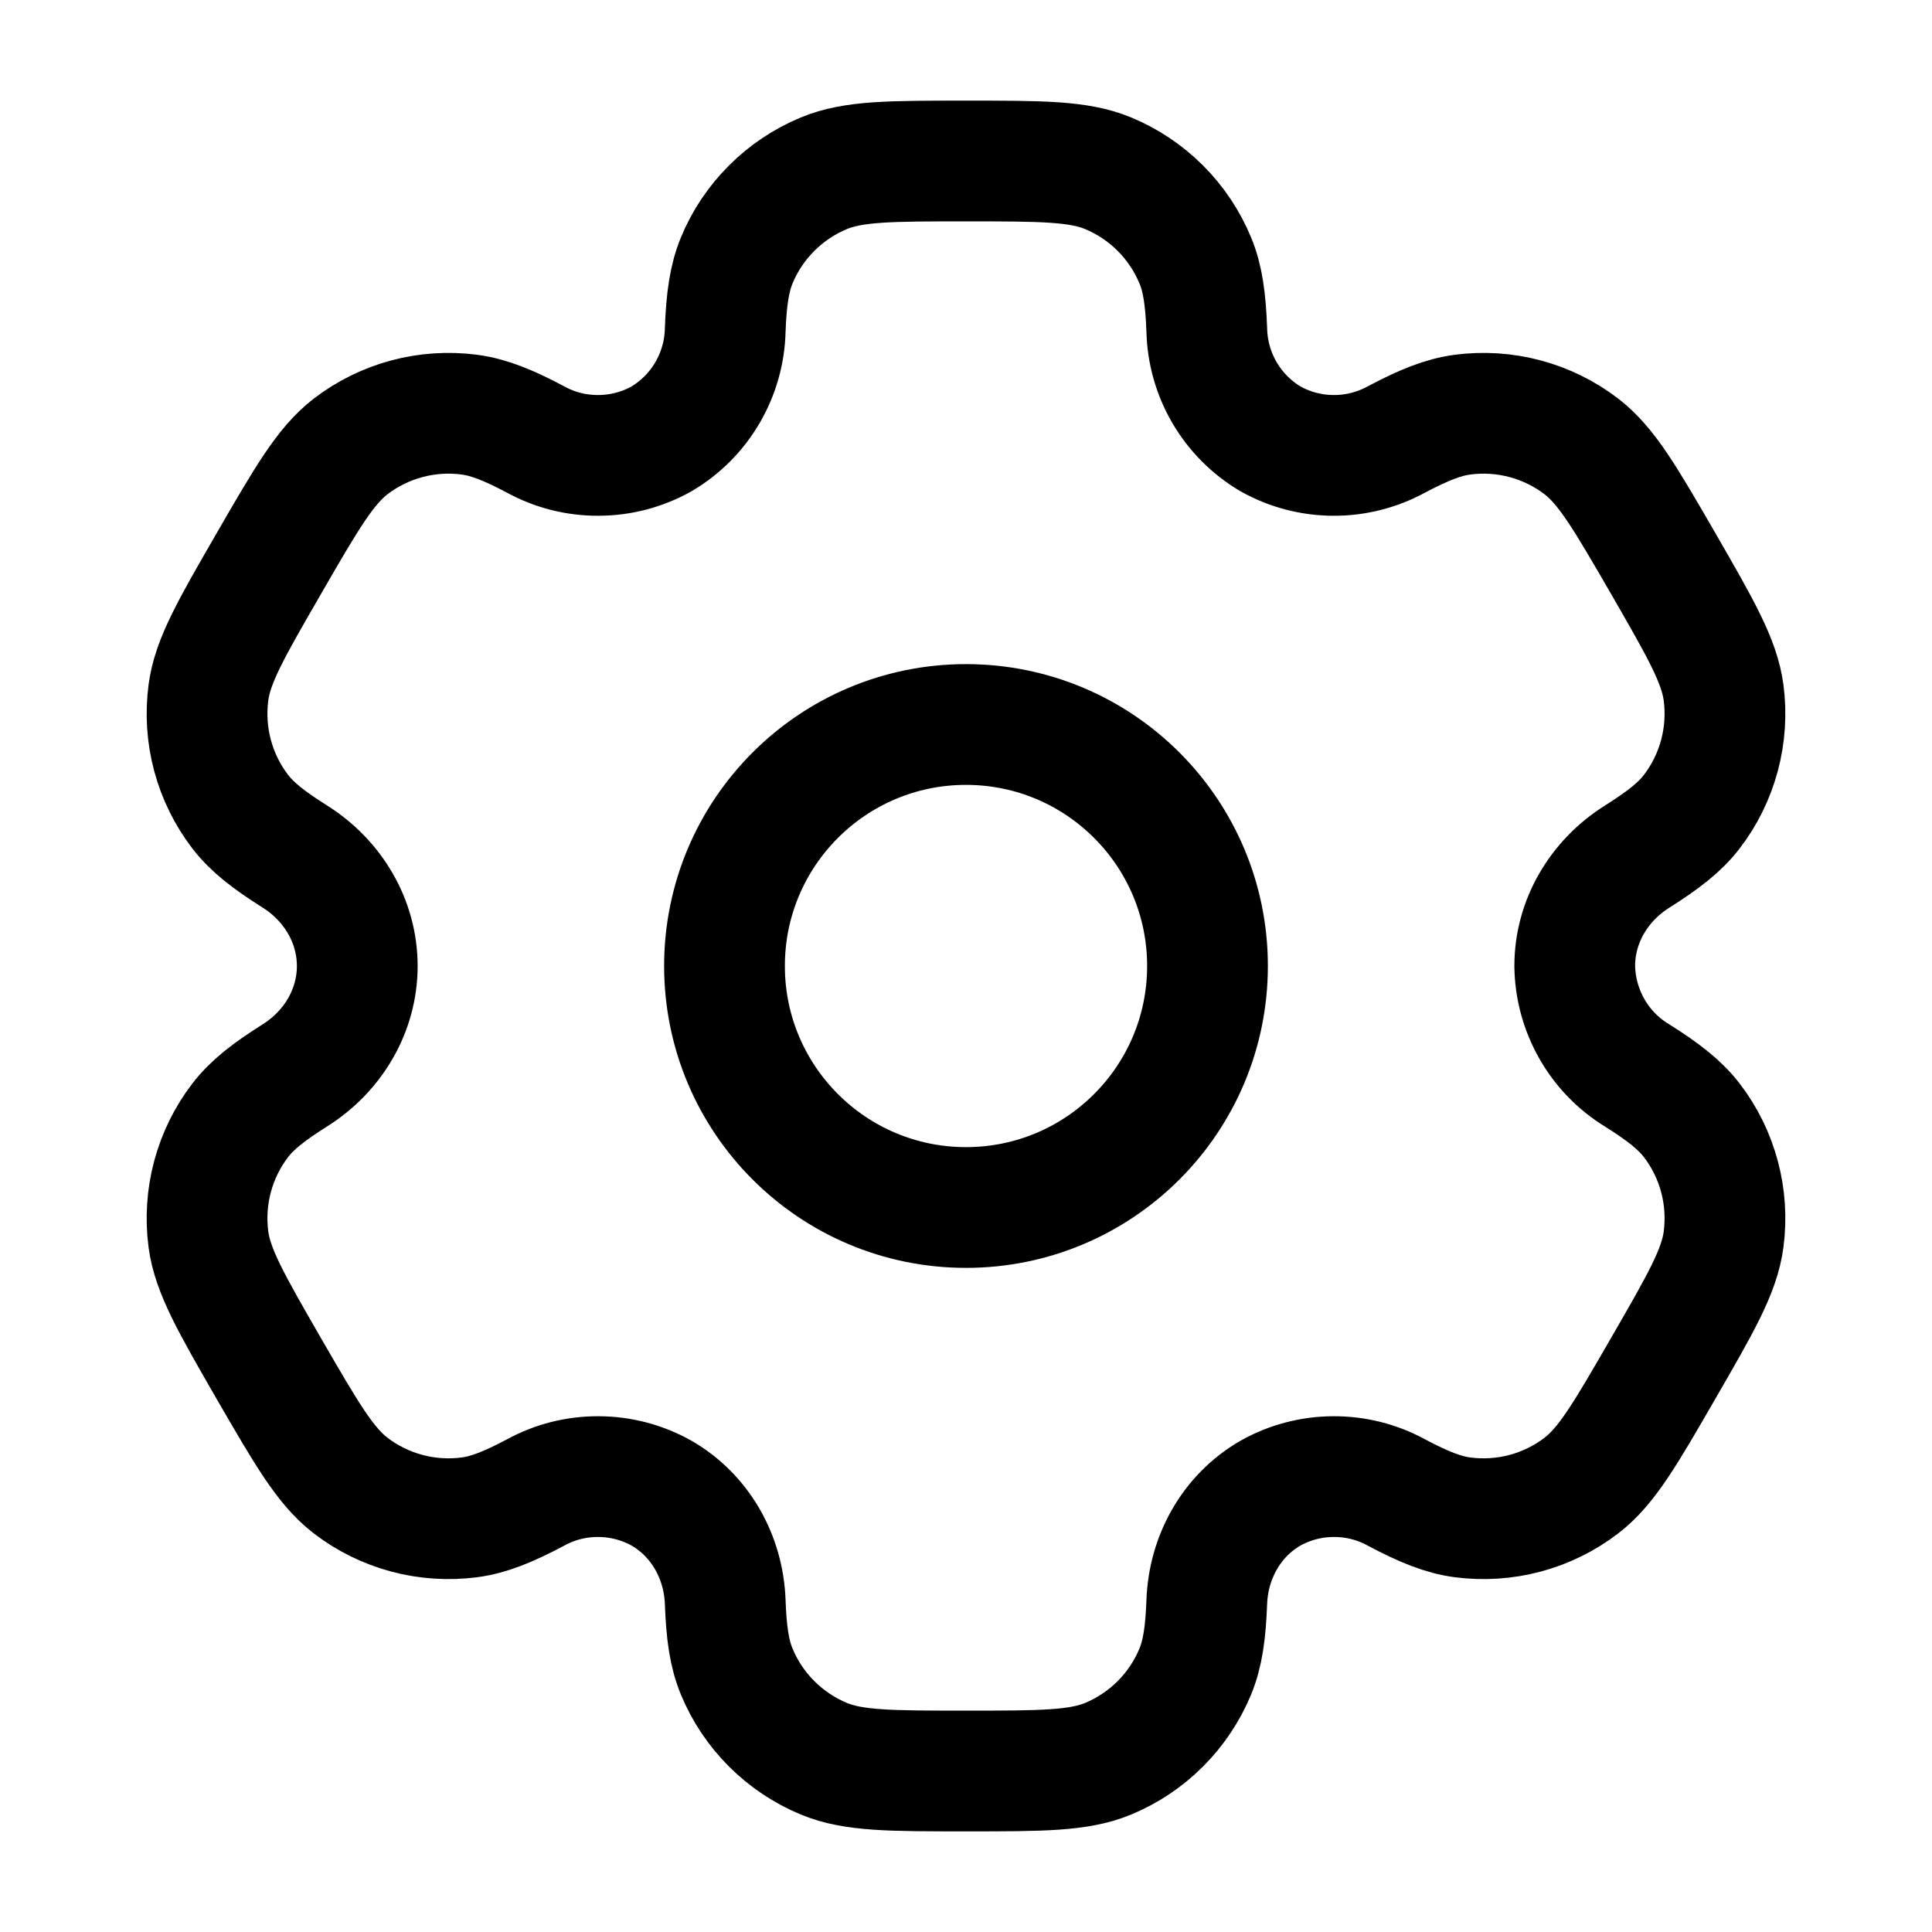
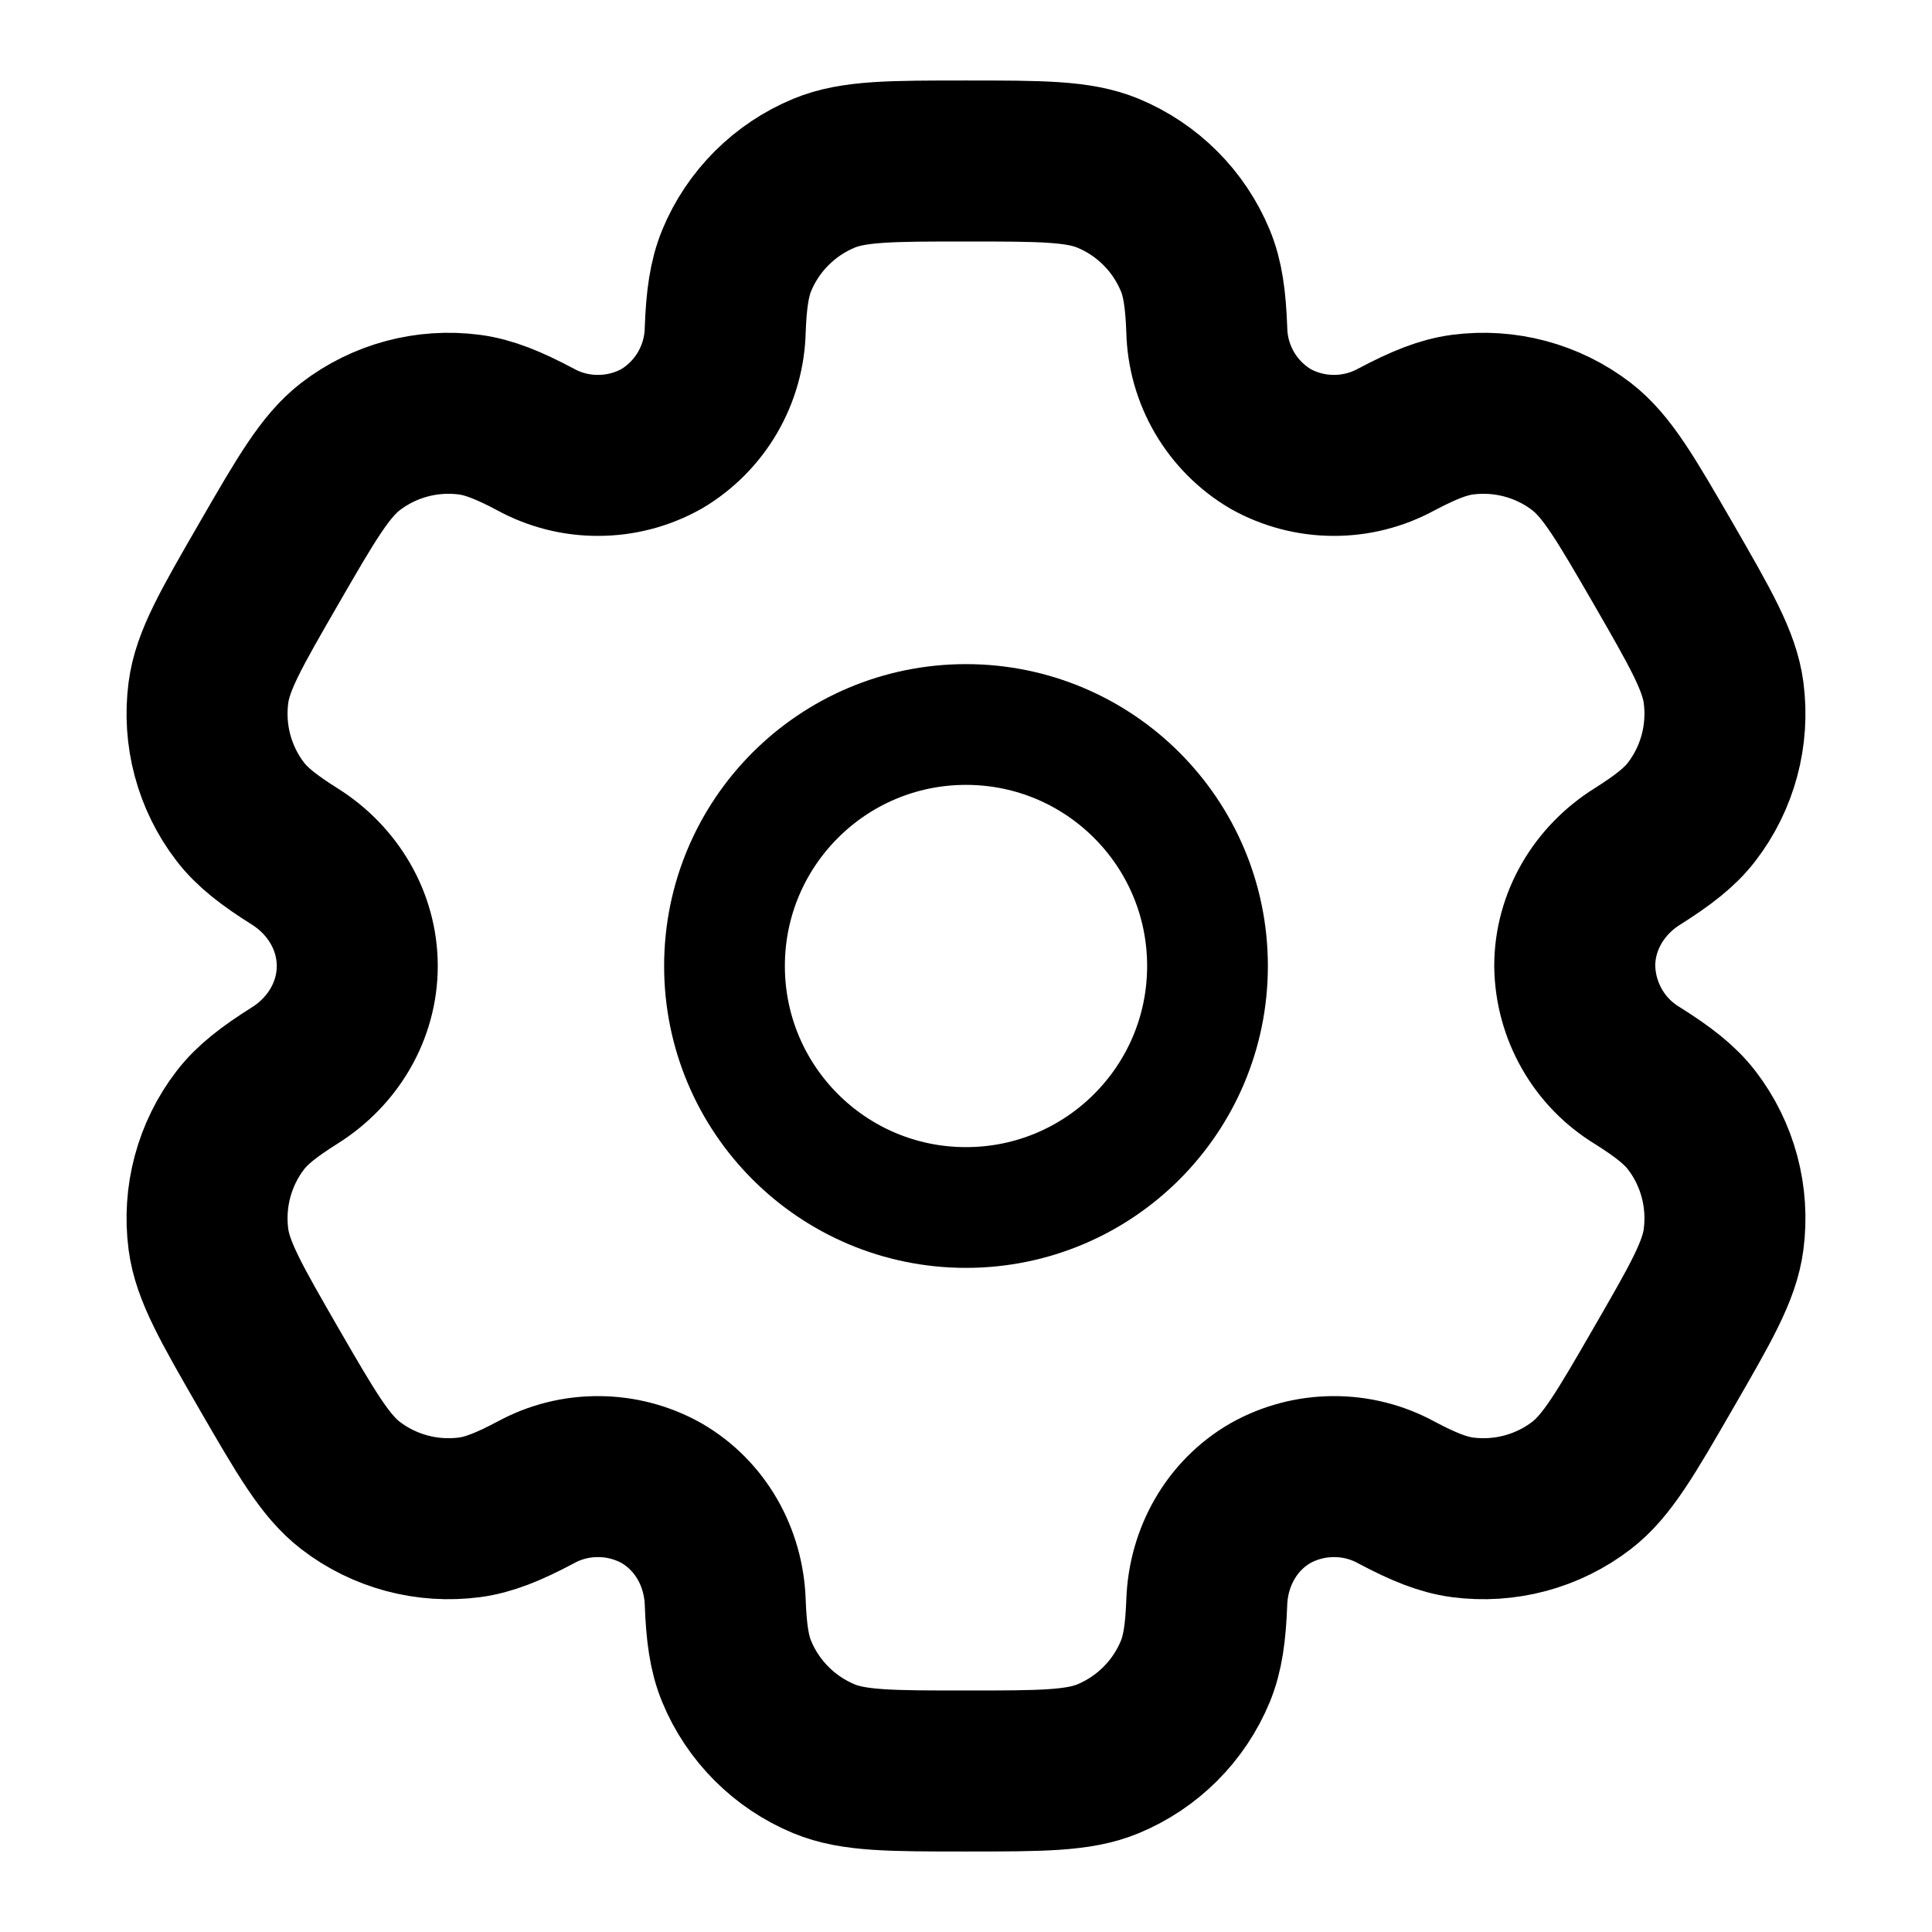
<svg xmlns="http://www.w3.org/2000/svg" width="24" height="24" viewBox="0 0 24 24" fill="none">
-   <path d="M12 15C13.657 15 15 13.657 15 12C15 10.343 13.657 9 12 9C10.343 9 9 10.343 9 12C9 13.657 10.343 15 12 15Z" stroke="black" stroke-width="1.5" />
-   <path d="M13.765 2.152C13.398 2 12.932 2 12 2C11.068 2 10.602 2 10.235 2.152C9.992 2.253 9.772 2.4 9.586 2.586C9.4 2.772 9.252 2.992 9.152 3.235C9.06 3.458 9.023 3.719 9.009 4.098C9.003 4.372 8.927 4.64 8.789 4.877C8.651 5.113 8.455 5.311 8.219 5.451C7.98 5.585 7.711 5.656 7.436 5.657C7.162 5.659 6.892 5.591 6.652 5.459C6.316 5.281 6.073 5.183 5.832 5.151C5.306 5.082 4.775 5.224 4.354 5.547C4.04 5.79 3.806 6.193 3.34 7C2.874 7.807 2.64 8.21 2.589 8.605C2.555 8.865 2.572 9.13 2.64 9.384C2.708 9.638 2.825 9.876 2.985 10.084C3.133 10.276 3.34 10.437 3.661 10.639C4.134 10.936 4.438 11.442 4.438 12C4.438 12.558 4.134 13.064 3.661 13.36C3.34 13.563 3.132 13.724 2.985 13.916C2.825 14.124 2.708 14.362 2.64 14.616C2.572 14.87 2.555 15.134 2.589 15.395C2.641 15.789 2.874 16.193 3.339 17C3.806 17.807 4.039 18.21 4.354 18.453C4.562 18.613 4.8 18.73 5.054 18.798C5.308 18.866 5.573 18.883 5.833 18.849C6.073 18.817 6.316 18.719 6.652 18.541C6.892 18.409 7.162 18.341 7.436 18.343C7.711 18.344 7.98 18.415 8.219 18.549C8.702 18.829 8.989 19.344 9.009 19.902C9.023 20.282 9.059 20.542 9.152 20.765C9.252 21.008 9.4 21.228 9.586 21.414C9.772 21.6 9.992 21.747 10.235 21.848C10.602 22 11.068 22 12 22C12.932 22 13.398 22 13.765 21.848C14.008 21.747 14.228 21.6 14.414 21.414C14.6 21.228 14.747 21.008 14.848 20.765C14.94 20.542 14.977 20.282 14.991 19.902C15.011 19.344 15.298 18.828 15.781 18.549C16.02 18.415 16.289 18.344 16.563 18.343C16.837 18.341 17.108 18.409 17.348 18.541C17.684 18.719 17.927 18.817 18.167 18.849C18.427 18.883 18.692 18.866 18.946 18.798C19.2 18.73 19.438 18.613 19.646 18.453C19.961 18.211 20.194 17.807 20.66 17C21.126 16.193 21.36 15.79 21.411 15.395C21.445 15.134 21.428 14.87 21.36 14.616C21.292 14.362 21.175 14.124 21.015 13.916C20.867 13.724 20.66 13.563 20.339 13.361C20.105 13.219 19.91 13.019 19.775 12.781C19.639 12.543 19.566 12.274 19.562 12C19.562 11.442 19.866 10.936 20.339 10.64C20.66 10.437 20.868 10.276 21.015 10.084C21.175 9.876 21.292 9.638 21.36 9.384C21.428 9.13 21.445 8.865 21.411 8.605C21.359 8.211 21.126 7.807 20.661 7C20.194 6.193 19.961 5.79 19.646 5.547C19.438 5.387 19.2 5.27 18.946 5.202C18.692 5.134 18.427 5.117 18.167 5.151C17.927 5.183 17.684 5.281 17.347 5.459C17.107 5.59 16.837 5.659 16.563 5.657C16.289 5.656 16.02 5.585 15.781 5.451C15.545 5.311 15.349 5.113 15.211 4.877C15.073 4.64 14.997 4.372 14.991 4.098C14.977 3.718 14.941 3.458 14.848 3.235C14.747 2.992 14.6 2.772 14.414 2.586C14.228 2.4 14.008 2.253 13.765 2.152Z" stroke="black" stroke-width="1.5" />
+   <path d="M12 15C13.657 15 15 13.657 15 12C15 10.343 13.657 9 12 9C10.343 9 9 10.343 9 12C9 13.657 10.343 15 12 15Z" stroke="currentColor" stroke-width="1.5" />
+   <path d="M13.765 2.152C13.398 2 12.932 2 12 2C11.068 2 10.602 2 10.235 2.152C9.992 2.253 9.772 2.4 9.586 2.586C9.4 2.772 9.252 2.992 9.152 3.235C9.06 3.458 9.023 3.719 9.009 4.098C9.003 4.372 8.927 4.64 8.789 4.877C8.651 5.113 8.455 5.311 8.219 5.451C7.98 5.585 7.711 5.656 7.436 5.657C7.162 5.659 6.892 5.591 6.652 5.459C6.316 5.281 6.073 5.183 5.832 5.151C5.306 5.082 4.775 5.224 4.354 5.547C4.04 5.79 3.806 6.193 3.34 7C2.874 7.807 2.64 8.21 2.589 8.605C2.555 8.865 2.572 9.13 2.64 9.384C2.708 9.638 2.825 9.876 2.985 10.084C3.133 10.276 3.34 10.437 3.661 10.639C4.134 10.936 4.438 11.442 4.438 12C4.438 12.558 4.134 13.064 3.661 13.36C3.34 13.563 3.132 13.724 2.985 13.916C2.825 14.124 2.708 14.362 2.64 14.616C2.572 14.87 2.555 15.134 2.589 15.395C2.641 15.789 2.874 16.193 3.339 17C3.806 17.807 4.039 18.21 4.354 18.453C4.562 18.613 4.8 18.73 5.054 18.798C5.308 18.866 5.573 18.883 5.833 18.849C6.073 18.817 6.316 18.719 6.652 18.541C6.892 18.409 7.162 18.341 7.436 18.343C7.711 18.344 7.98 18.415 8.219 18.549C8.702 18.829 8.989 19.344 9.009 19.902C9.023 20.282 9.059 20.542 9.152 20.765C9.252 21.008 9.4 21.228 9.586 21.414C9.772 21.6 9.992 21.747 10.235 21.848C10.602 22 11.068 22 12 22C12.932 22 13.398 22 13.765 21.848C14.008 21.747 14.228 21.6 14.414 21.414C14.6 21.228 14.747 21.008 14.848 20.765C14.94 20.542 14.977 20.282 14.991 19.902C15.011 19.344 15.298 18.828 15.781 18.549C16.02 18.415 16.289 18.344 16.563 18.343C16.837 18.341 17.108 18.409 17.348 18.541C17.684 18.719 17.927 18.817 18.167 18.849C18.427 18.883 18.692 18.866 18.946 18.798C19.2 18.73 19.438 18.613 19.646 18.453C19.961 18.211 20.194 17.807 20.66 17C21.126 16.193 21.36 15.79 21.411 15.395C21.445 15.134 21.428 14.87 21.36 14.616C21.292 14.362 21.175 14.124 21.015 13.916C20.867 13.724 20.66 13.563 20.339 13.361C20.105 13.219 19.91 13.019 19.775 12.781C19.639 12.543 19.566 12.274 19.562 12C19.562 11.442 19.866 10.936 20.339 10.64C20.66 10.437 20.868 10.276 21.015 10.084C21.175 9.876 21.292 9.638 21.36 9.384C21.428 9.13 21.445 8.865 21.411 8.605C21.359 8.211 21.126 7.807 20.661 7C20.194 6.193 19.961 5.79 19.646 5.547C19.438 5.387 19.2 5.27 18.946 5.202C18.692 5.134 18.427 5.117 18.167 5.151C17.927 5.183 17.684 5.281 17.347 5.459C17.107 5.59 16.837 5.659 16.563 5.657C16.289 5.656 16.02 5.585 15.781 5.451C15.545 5.311 15.349 5.113 15.211 4.877C15.073 4.64 14.997 4.372 14.991 4.098C14.977 3.718 14.941 3.458 14.848 3.235C14.747 2.992 14.6 2.772 14.414 2.586C14.228 2.4 14.008 2.253 13.765 2.152Z" stroke="currentColor" stroke-width="2" />
</svg>
